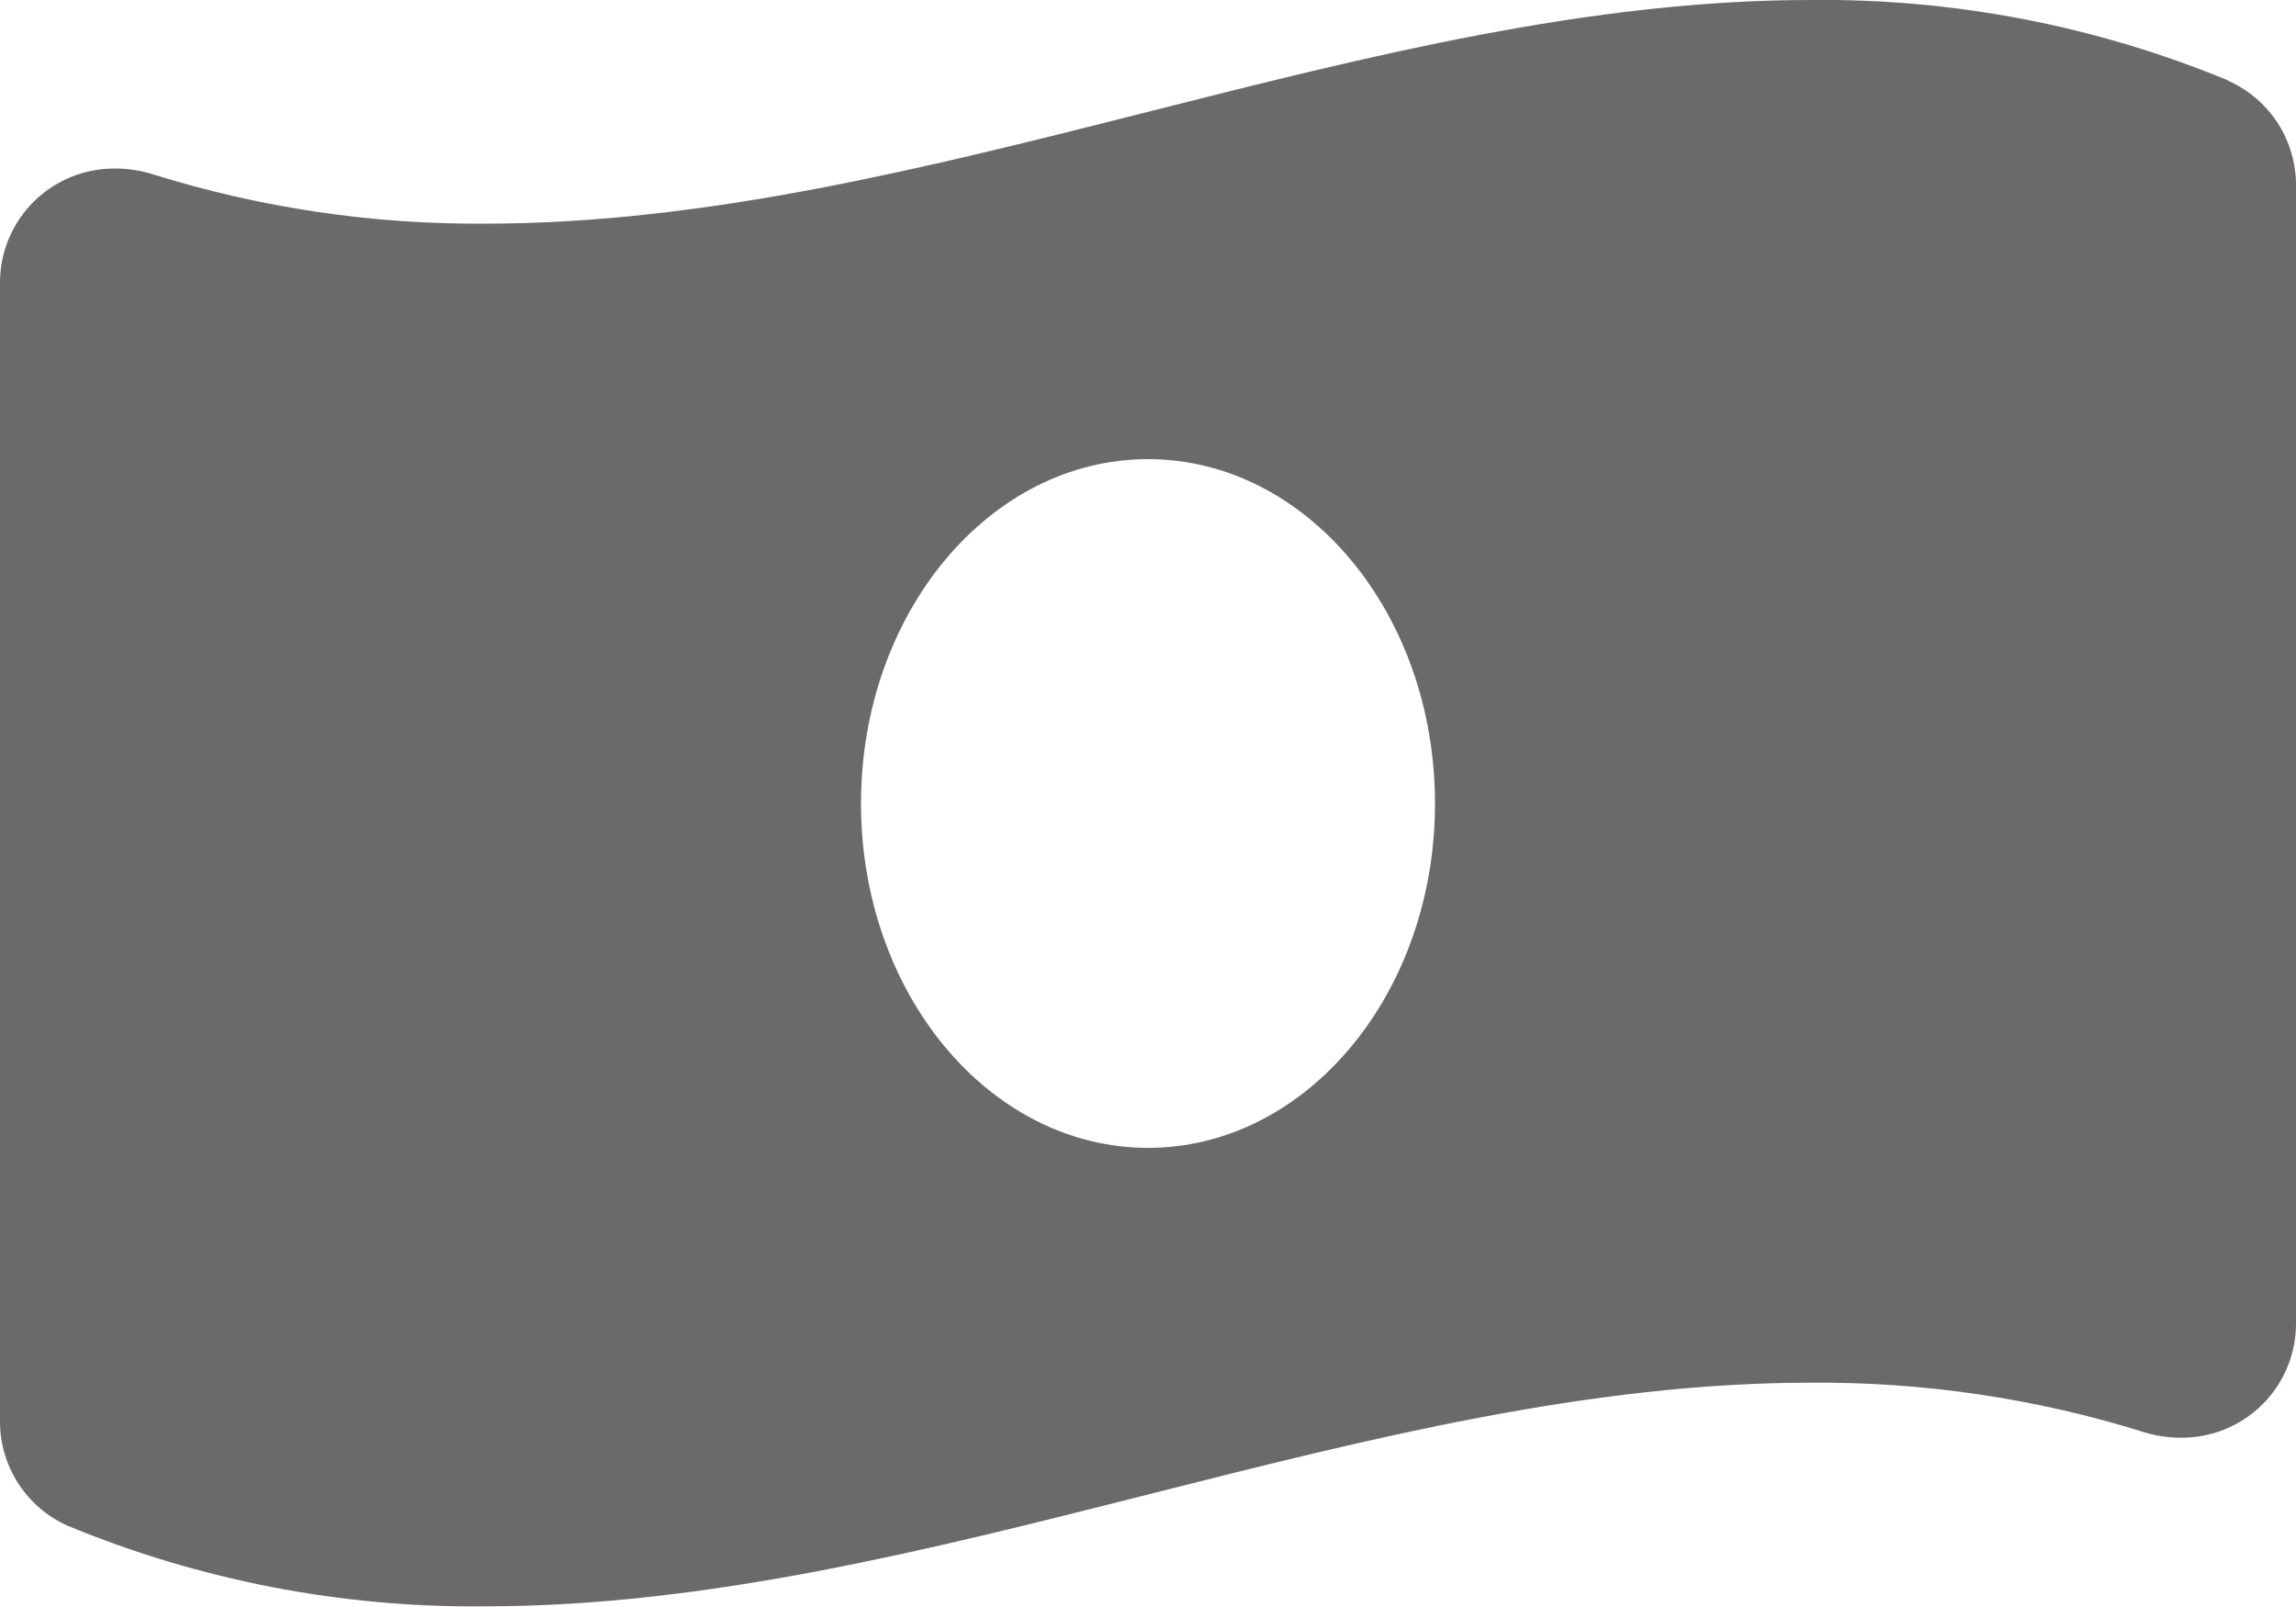
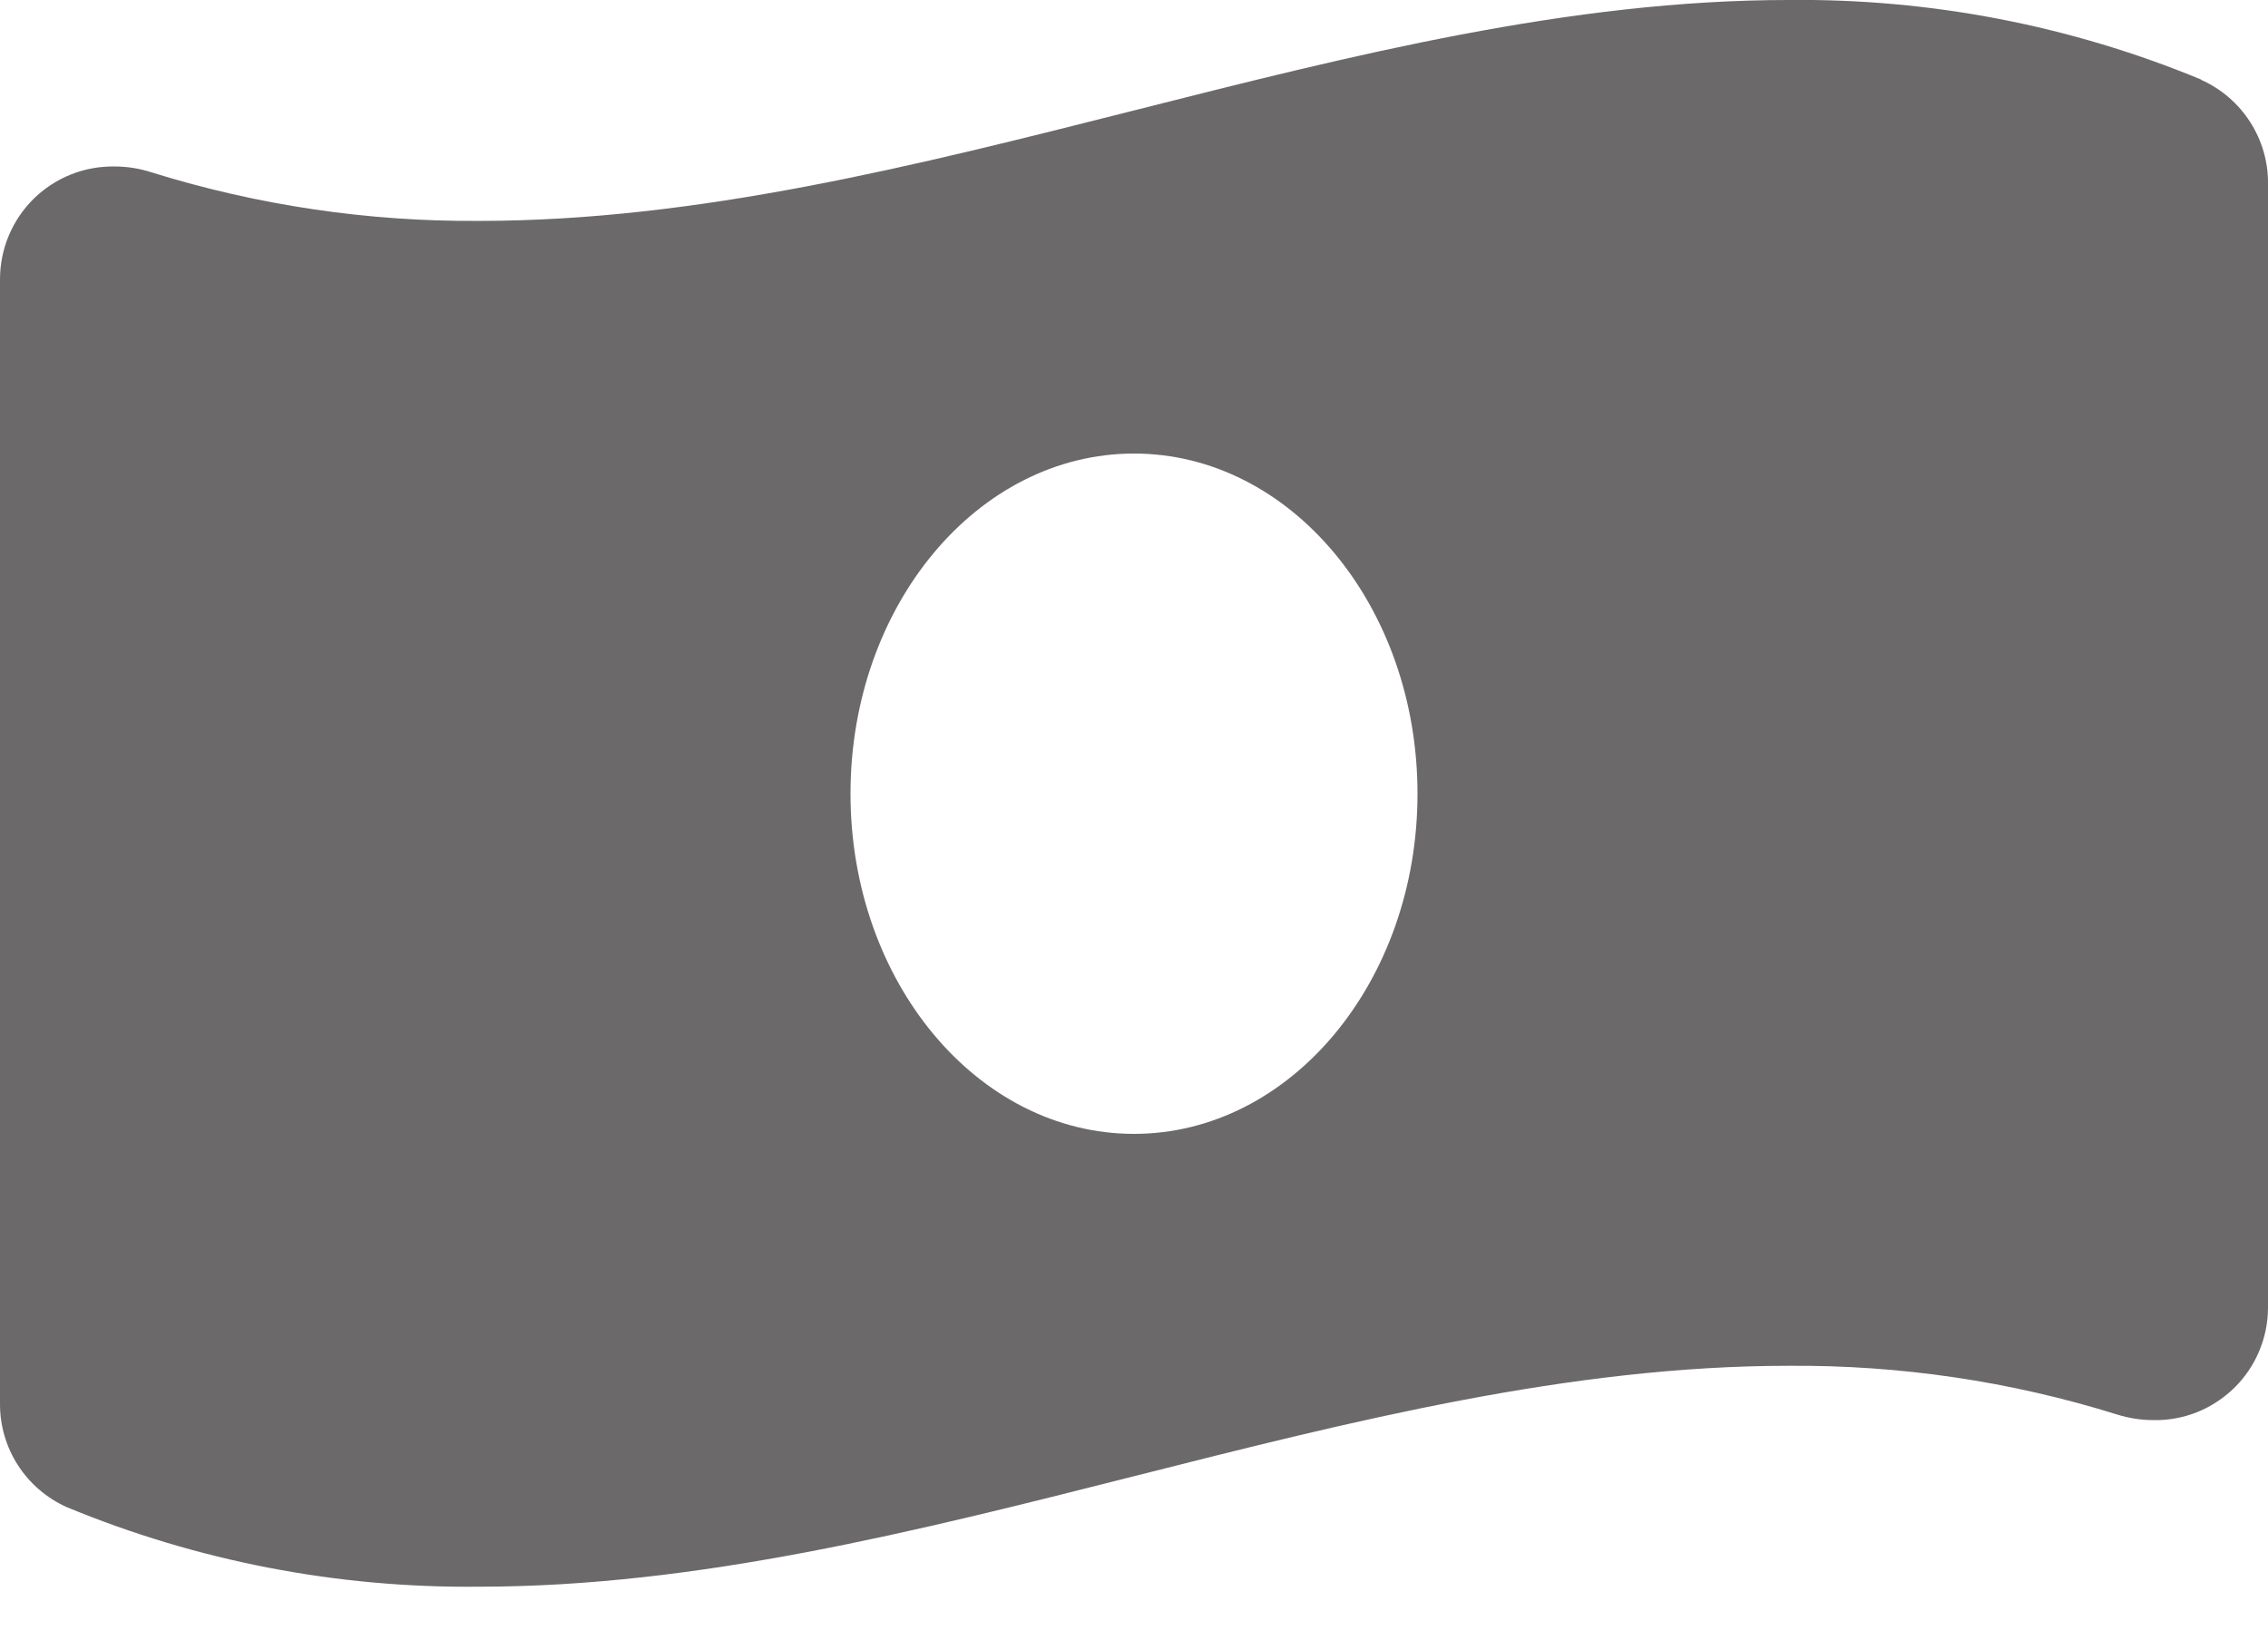
- <svg xmlns="http://www.w3.org/2000/svg" width="24" height="16.8" viewBox="0 0 24 16.8">
-   <path id="Icon_awesome-money-bill-wave-alt" data-name="Icon awesome-money-bill-wave-alt" d="M23.293,3.092a11.1,11.1,0,0,0-4.365-.842c-4.619,0-9.237,2.338-13.856,2.338A11.378,11.378,0,0,1,1.6,4.073a1.282,1.282,0,0,0-.388-.061A1.193,1.193,0,0,0,0,5.205V17.1a1.193,1.193,0,0,0,.706,1.1,11.1,11.1,0,0,0,4.365.843c4.619,0,9.238-2.338,13.856-2.338a11.378,11.378,0,0,1,3.474.514,1.282,1.282,0,0,0,.388.061A1.193,1.193,0,0,0,24,16.094V4.2a1.194,1.194,0,0,0-.707-1.105ZM12,14.25c-1.657,0-3-1.612-3-3.6s1.343-3.6,3-3.6,3,1.612,3,3.6S13.656,14.25,12,14.25Z" transform="translate(0 -2.25)" fill="#6b6969" />
+ <svg xmlns="http://www.w3.org/2000/svg" width="22" height="16" viewBox="0 0 22 16" fill="none">
+   <path d="M21.352 0.772C20.084 0.247 18.723 -0.015 17.351 -4.99442e-05C13.117 -4.99442e-05 8.883 2.143 4.649 2.143C3.57 2.151 2.497 1.992 1.467 1.671C1.352 1.634 1.232 1.615 1.111 1.615C0.966 1.613 0.822 1.639 0.687 1.693C0.552 1.747 0.43 1.827 0.326 1.929C0.223 2.031 0.141 2.152 0.085 2.286C0.029 2.42 2.73018e-05 2.564 4.57034e-05 2.709V13.612C-0.002 13.825 0.058 14.034 0.173 14.213C0.288 14.392 0.453 14.534 0.647 14.621C1.915 15.146 3.276 15.408 4.648 15.393C8.882 15.393 13.117 13.25 17.35 13.25C18.429 13.242 19.503 13.4 20.534 13.722C20.649 13.758 20.769 13.777 20.89 13.777C21.034 13.78 21.178 13.753 21.312 13.7C21.446 13.646 21.568 13.566 21.672 13.465C21.775 13.364 21.857 13.244 21.913 13.111C21.97 12.977 21.999 12.835 22 12.69V1.787C22.003 1.574 21.943 1.364 21.827 1.184C21.712 1.004 21.547 0.862 21.352 0.775V0.772ZM11 11C9.481 11 8.25 9.522 8.25 7.7C8.25 5.878 9.481 4.4 11 4.4C12.519 4.4 13.75 5.878 13.75 7.7C13.75 9.522 12.518 11 11 11Z" fill="#6B6969" />
</svg>
